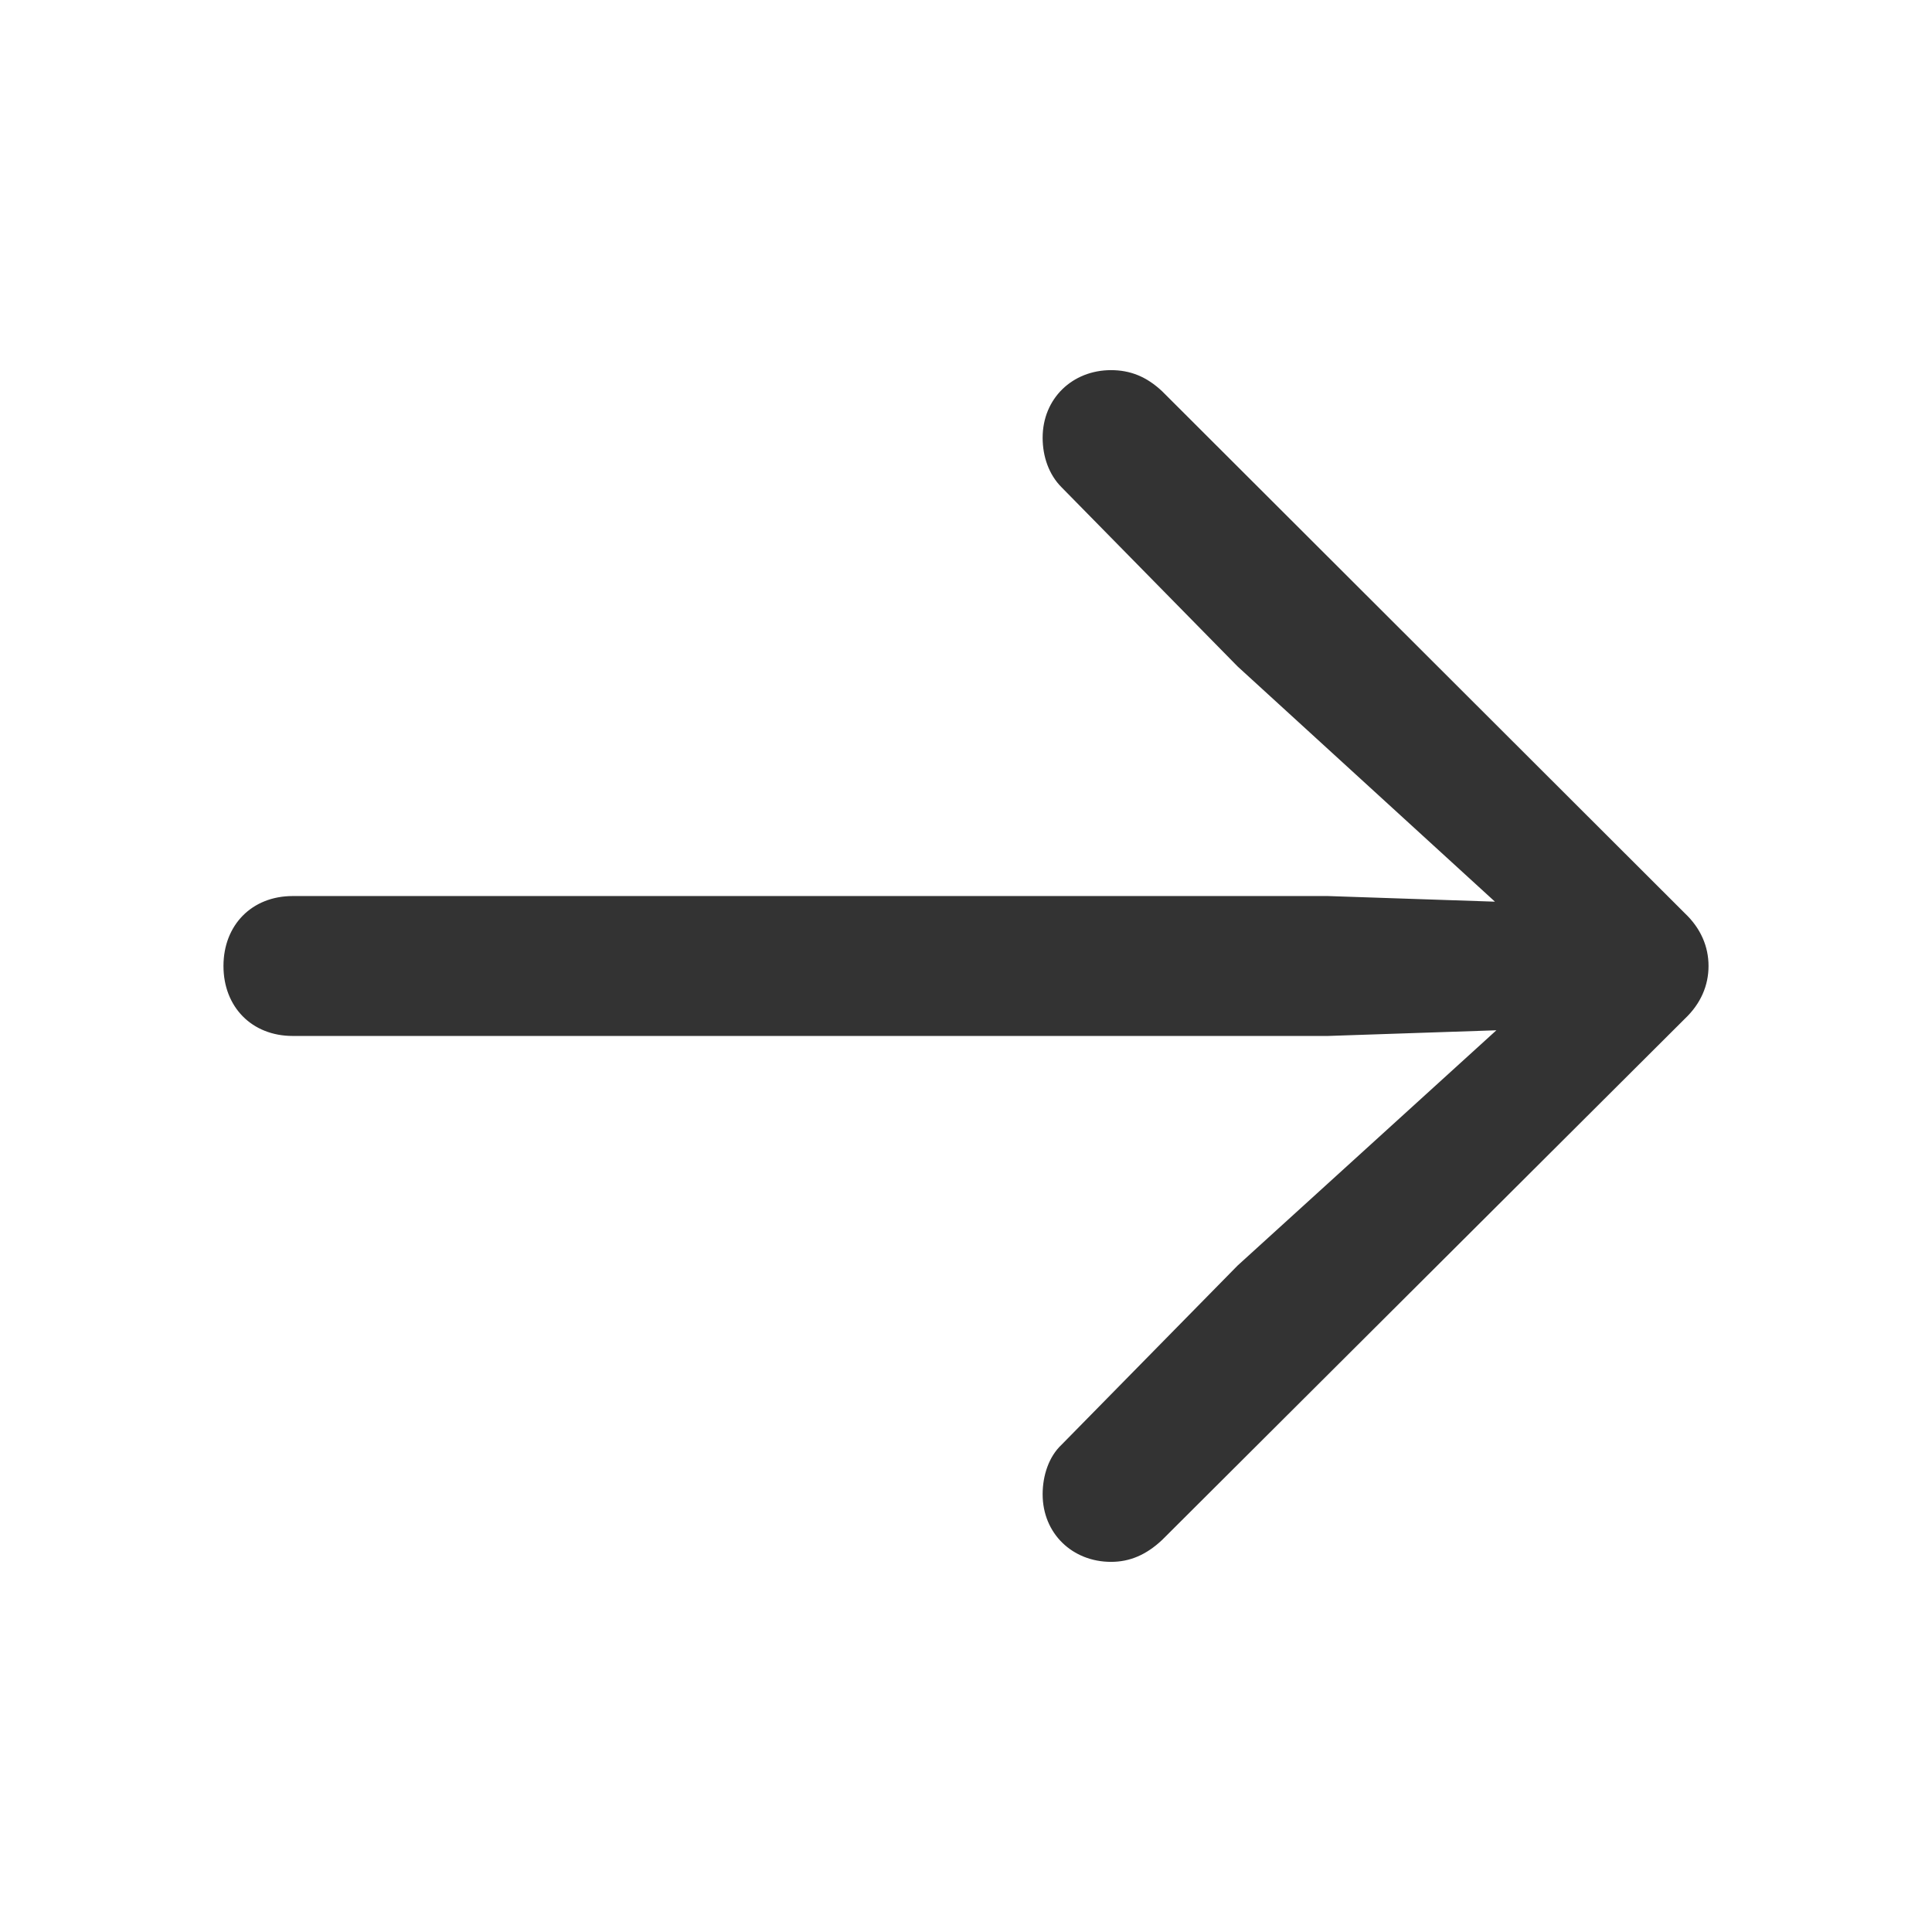
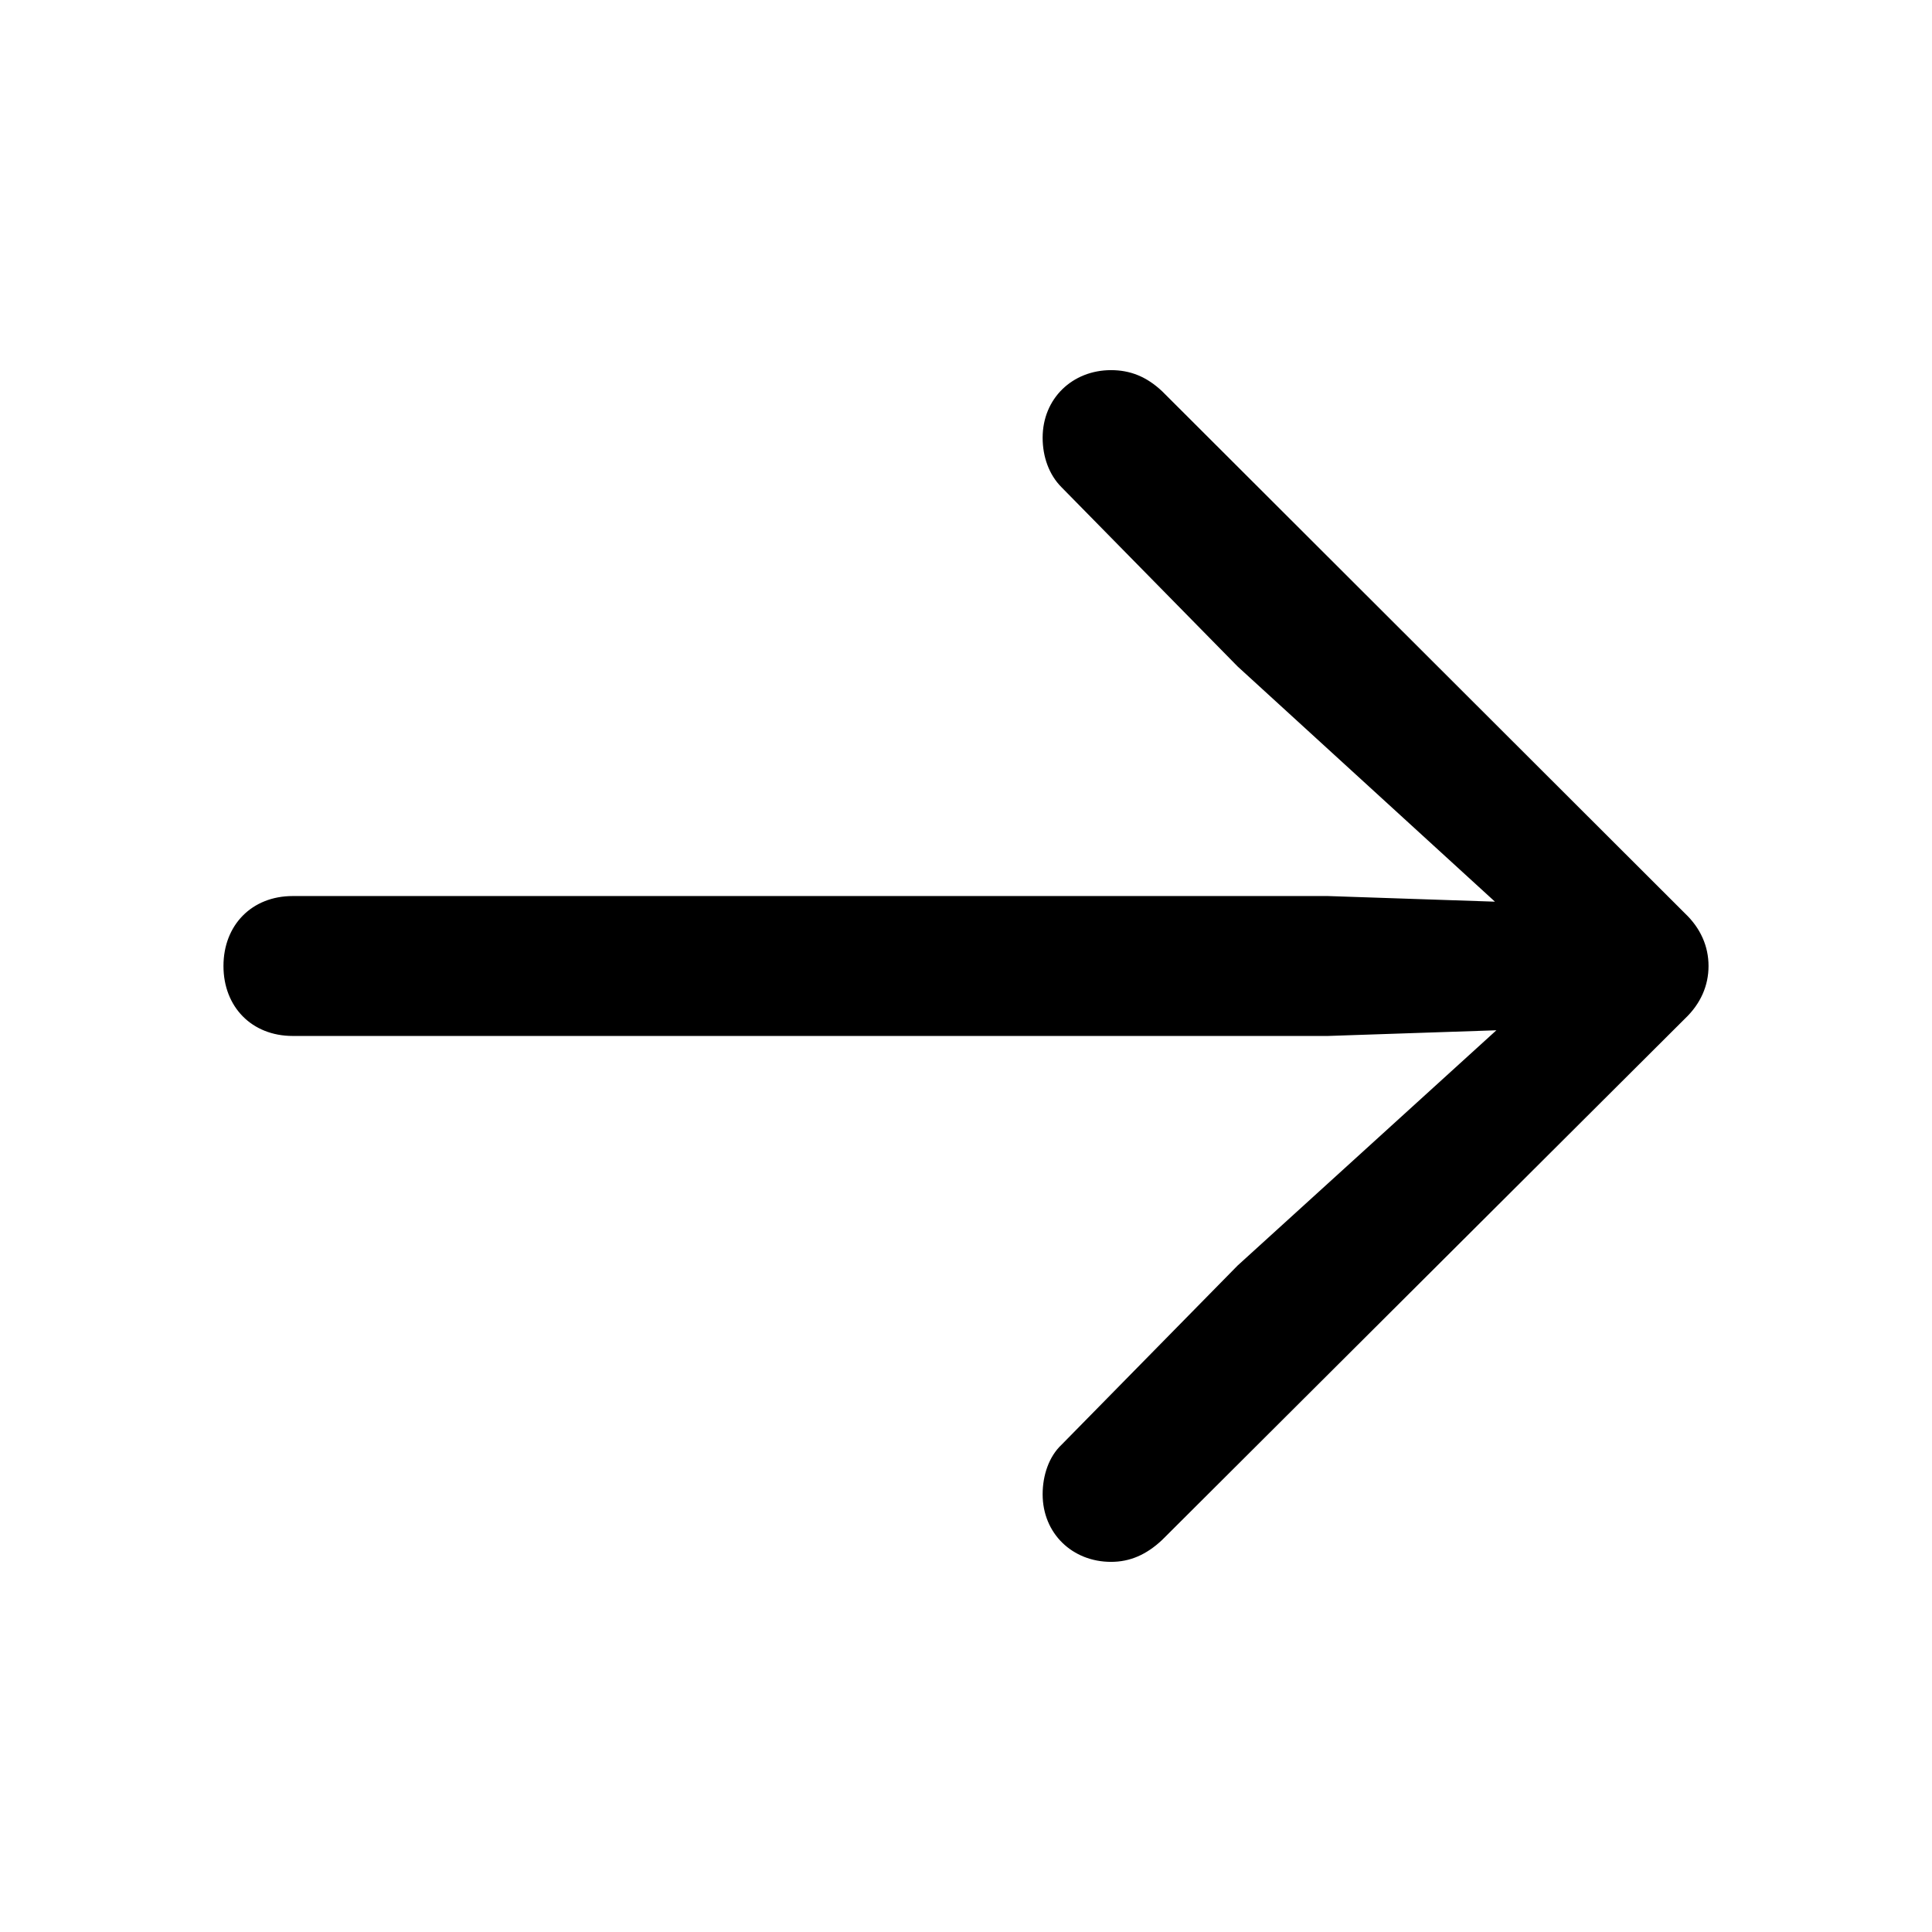
<svg xmlns="http://www.w3.org/2000/svg" preserveAspectRatio="none" overflow="visible" style="display: block;" width="24" height="24" viewBox="0 0 24 24" fill="none">
  <g id="HarmonyOS Icon">
-     <path id="Vector" d="M12.952 18.562C12.952 18.328 13.03 18.094 13.187 17.947L15.374 15.721L19.456 12.01L15.374 8.279L13.187 6.053C13.03 5.896 12.952 5.672 12.952 5.438C12.952 4.949 13.323 4.598 13.802 4.598C14.036 4.598 14.241 4.676 14.437 4.861L20.931 11.346C21.126 11.531 21.224 11.756 21.224 12C21.224 12.244 21.126 12.469 20.931 12.654L14.437 19.129C14.241 19.314 14.036 19.402 13.802 19.402C13.323 19.402 12.952 19.051 12.952 18.562ZM2.776 12C2.776 11.492 3.128 11.131 3.636 11.131L16.497 11.131L19.407 11.229C19.866 11.229 20.179 11.541 20.179 12C20.179 12.459 19.866 12.771 19.407 12.771L16.497 12.869L3.636 12.869C3.128 12.869 2.776 12.508 2.776 12Z" fill="currentColor" fill-opacity="0.8" />
+     <path id="Vector" d="M12.952 18.562C12.952 18.328 13.03 18.094 13.187 17.947L15.374 15.721L19.456 12.01L15.374 8.279L13.187 6.053C13.03 5.896 12.952 5.672 12.952 5.438C12.952 4.949 13.323 4.598 13.802 4.598C14.036 4.598 14.241 4.676 14.437 4.861L20.931 11.346C21.126 11.531 21.224 11.756 21.224 12C21.224 12.244 21.126 12.469 20.931 12.654L14.437 19.129C14.241 19.314 14.036 19.402 13.802 19.402C13.323 19.402 12.952 19.051 12.952 18.562ZM2.776 12C2.776 11.492 3.128 11.131 3.636 11.131L16.497 11.131L19.407 11.229C19.866 11.229 20.179 11.541 20.179 12C20.179 12.459 19.866 12.771 19.407 12.771L16.497 12.869L3.636 12.869C3.128 12.869 2.776 12.508 2.776 12Z" fill="currentColor" />
  </g>
</svg>
